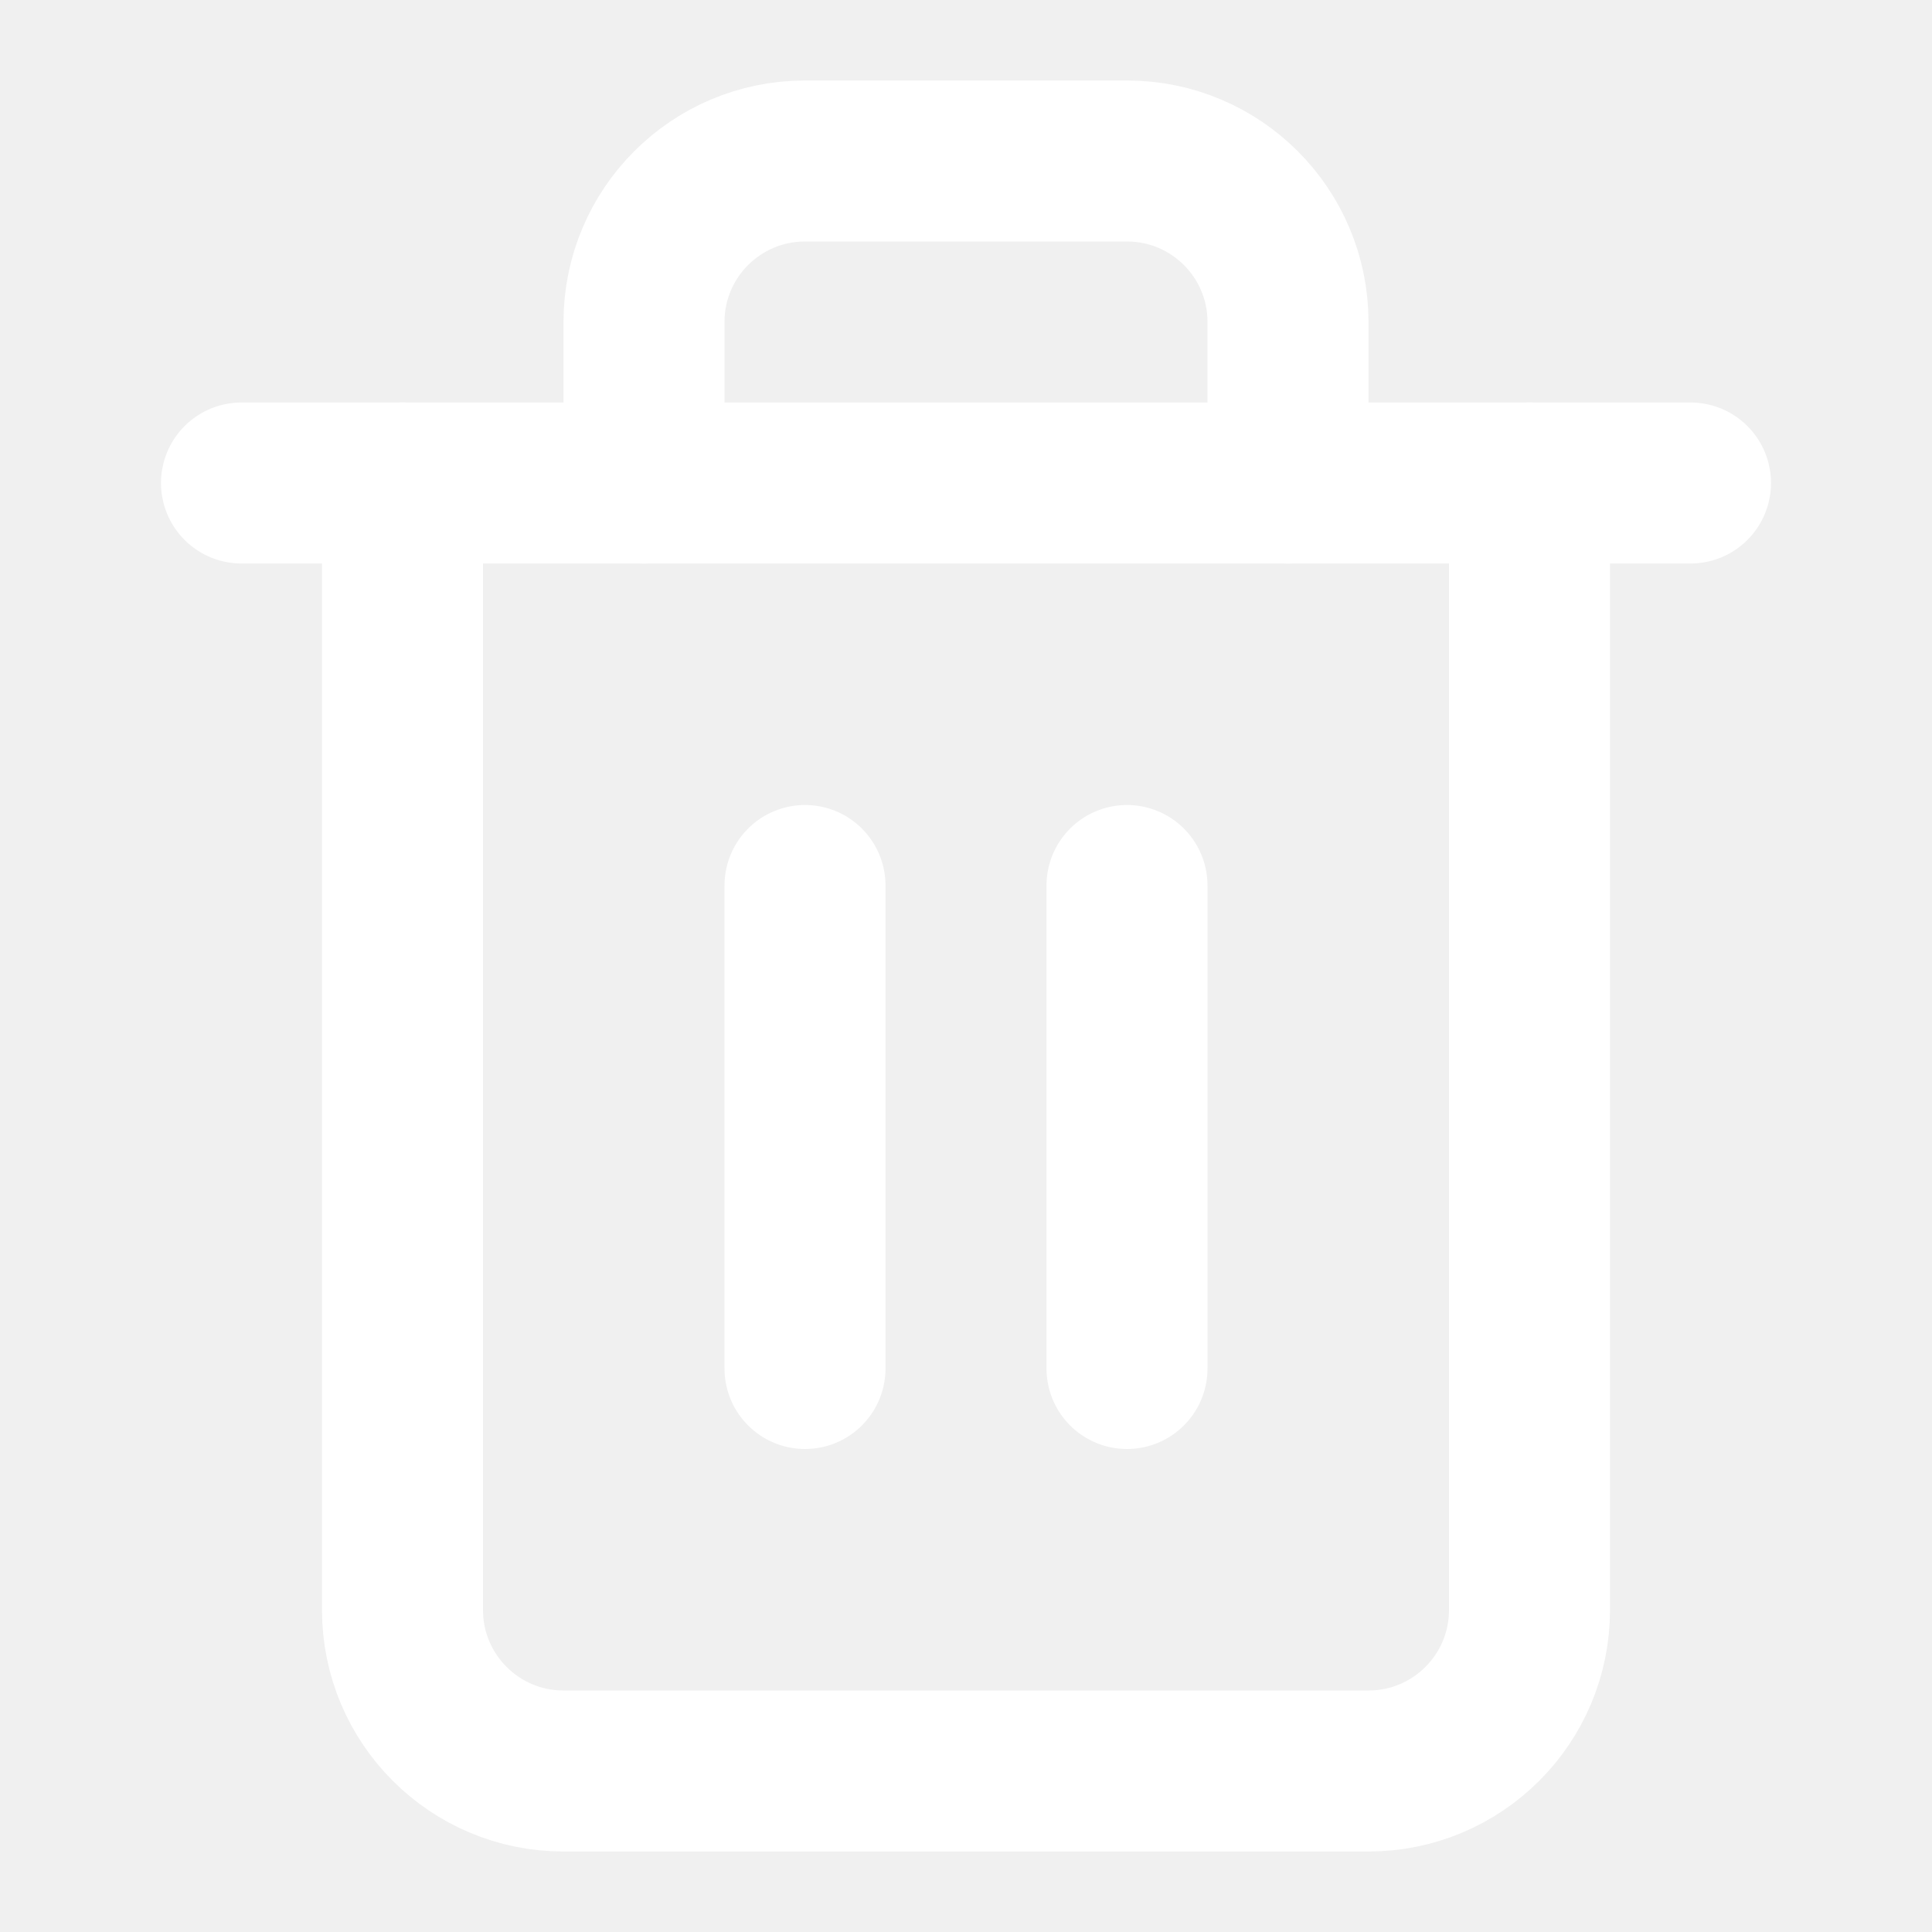
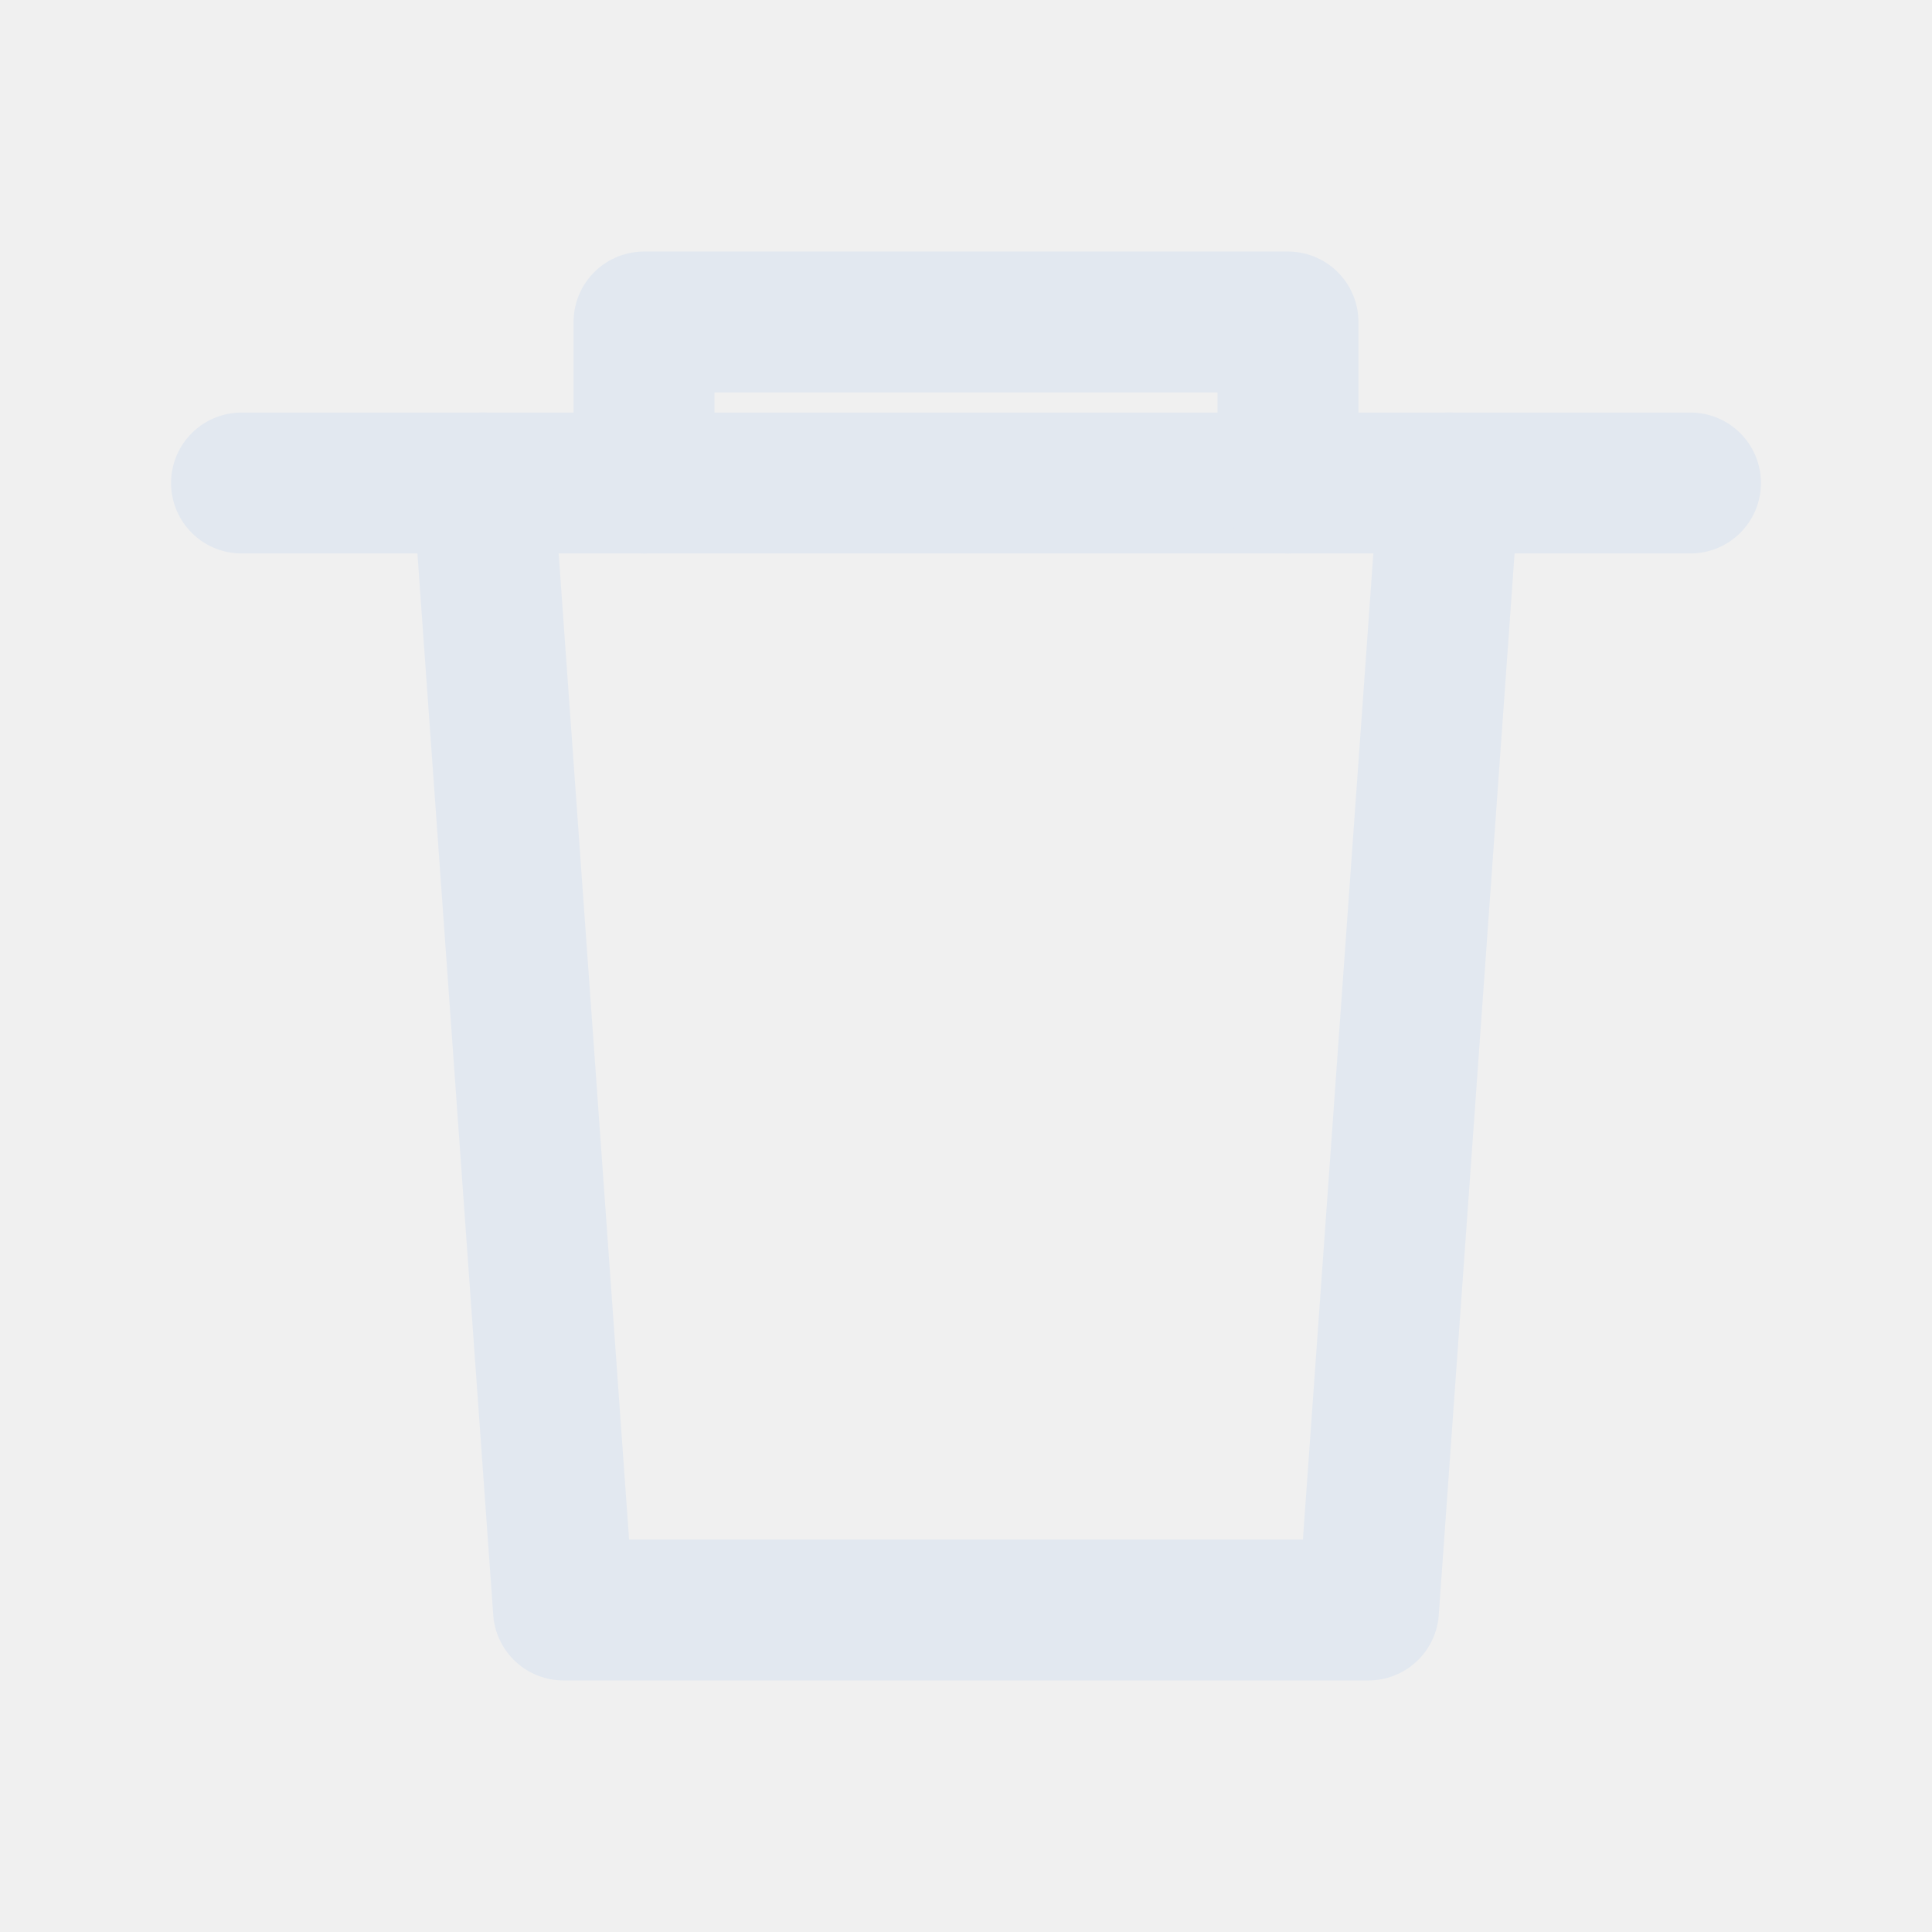
- <svg xmlns="http://www.w3.org/2000/svg" width="24" height="24" viewBox="0 0 24 24" fill="none" stroke="#ffffff" stroke-width="2" stroke-linecap="round" stroke-linejoin="round">
-   <polyline points="3 6 5 6 21 6" />
-   <path d="M19 6v14a2 2 0 0 1-2 2H7a2 2 0 0 1-2-2V6m3 0V4a2 2 0 0 1 2-2h4a2 2 0 0 1 2 2v2" />
-   <line x1="10" y1="11" x2="10" y2="17" />
-   <line x1="14" y1="11" x2="14" y2="17" />
+ <svg xmlns="http://www.w3.org/2000/svg" width="24" height="24" viewBox="0 0 24 24" fill="none" stroke="#e2e8f0" stroke-width="1.75" stroke-linecap="round" stroke-linejoin="round">
+   <path d="M3 6h18" />
+   <path d="M8 6V4h8v2" />
+   <path d="M6 6l1 14h10l1-14" />
</svg>
